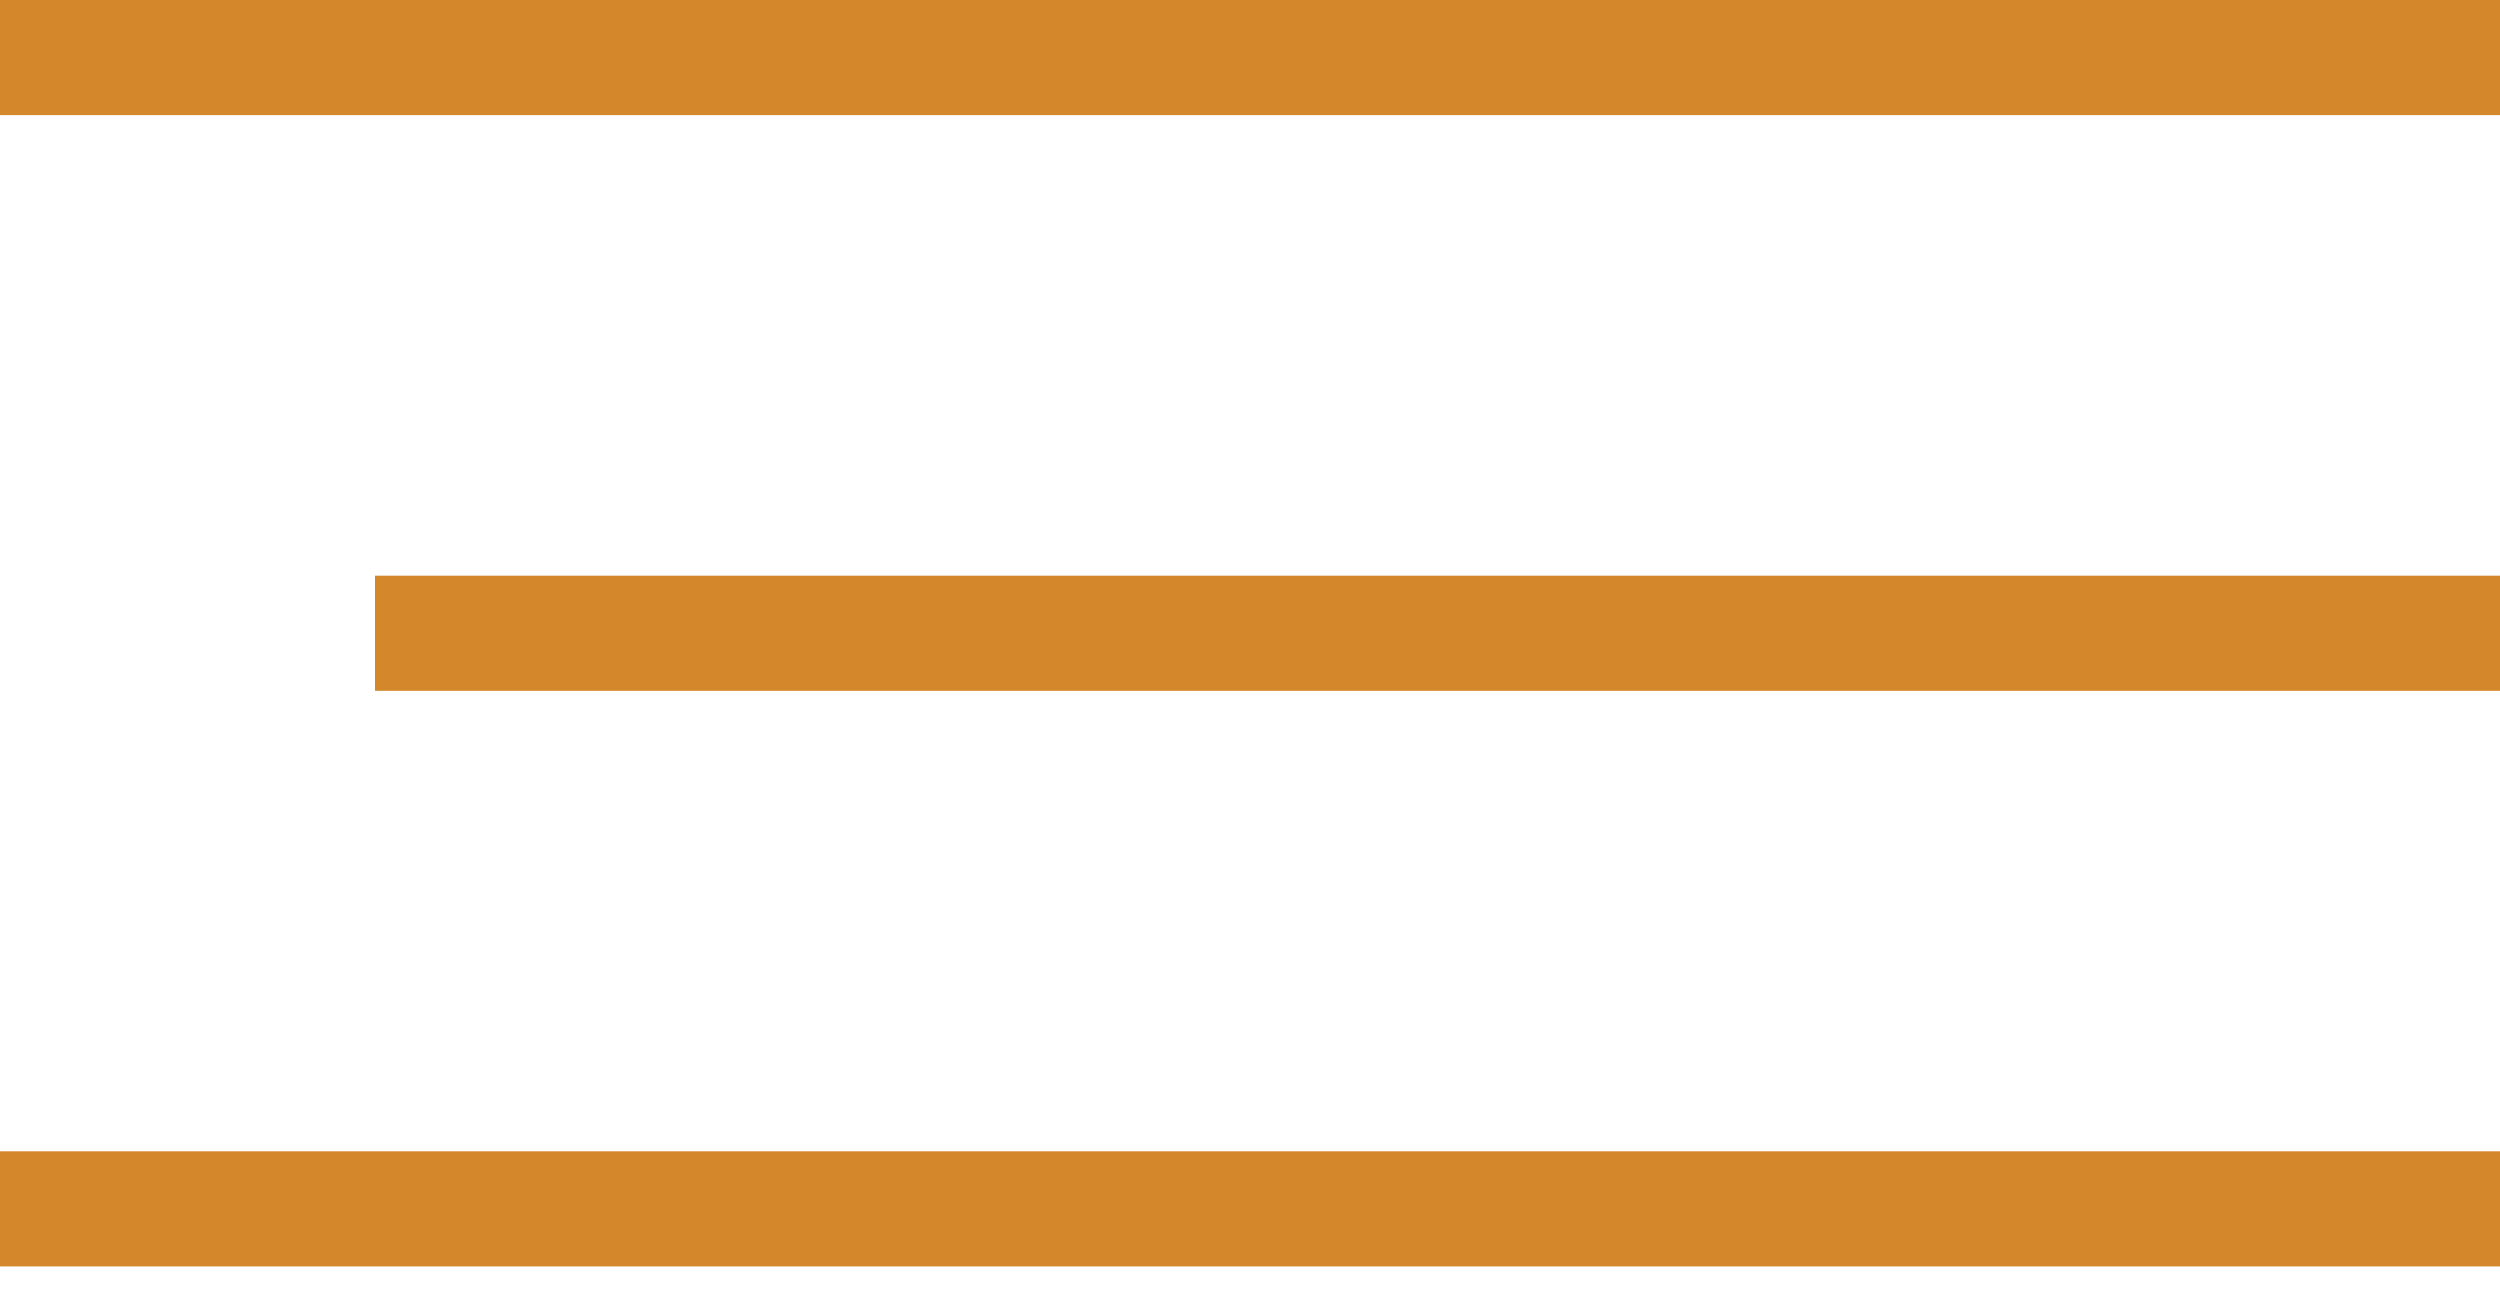
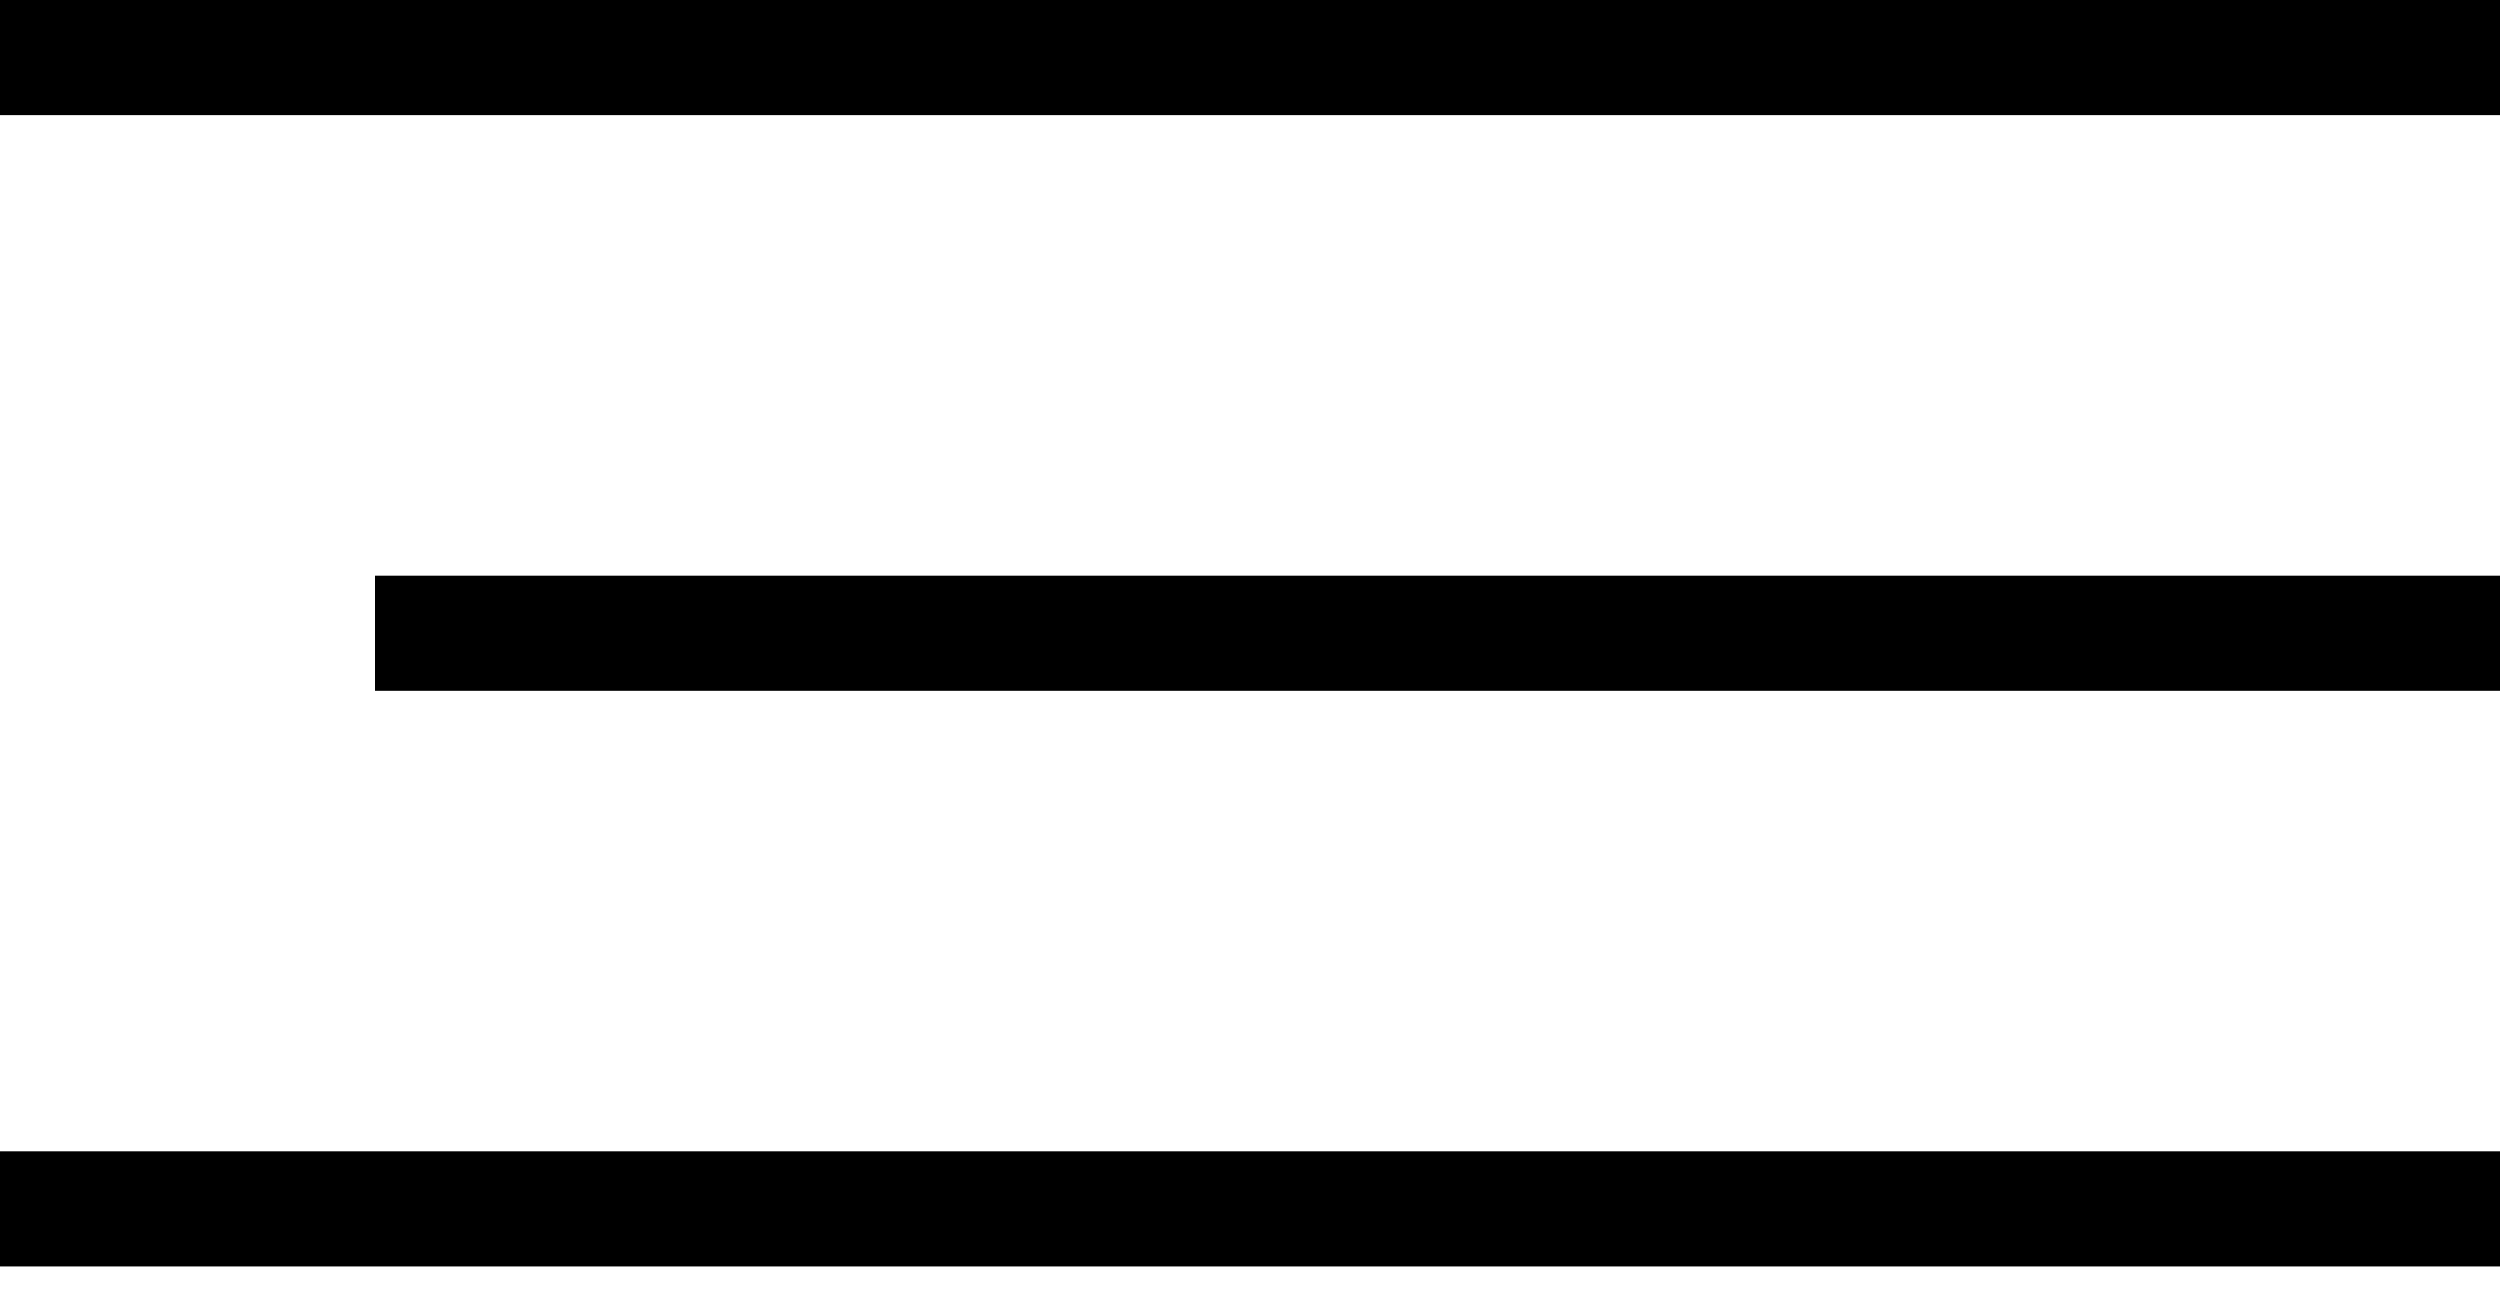
<svg xmlns="http://www.w3.org/2000/svg" width="40" height="21" viewBox="0 0 40 21" fill="none">
-   <rect width="40" height="1.842" fill="#D4872B" />
-   <rect x="6" y="9.211" width="34" height="1.842" fill="#D4872B" />
-   <rect y="18.421" width="40" height="1.842" fill="#D4872B" />
+   <rect width="40" height="1.842" fill="currentColor" />
+   <rect x="6" y="9.211" width="34" height="1.842" fill="currentColor" />
+   <rect y="18.421" width="40" height="1.842" fill="currentColor" />
</svg>
